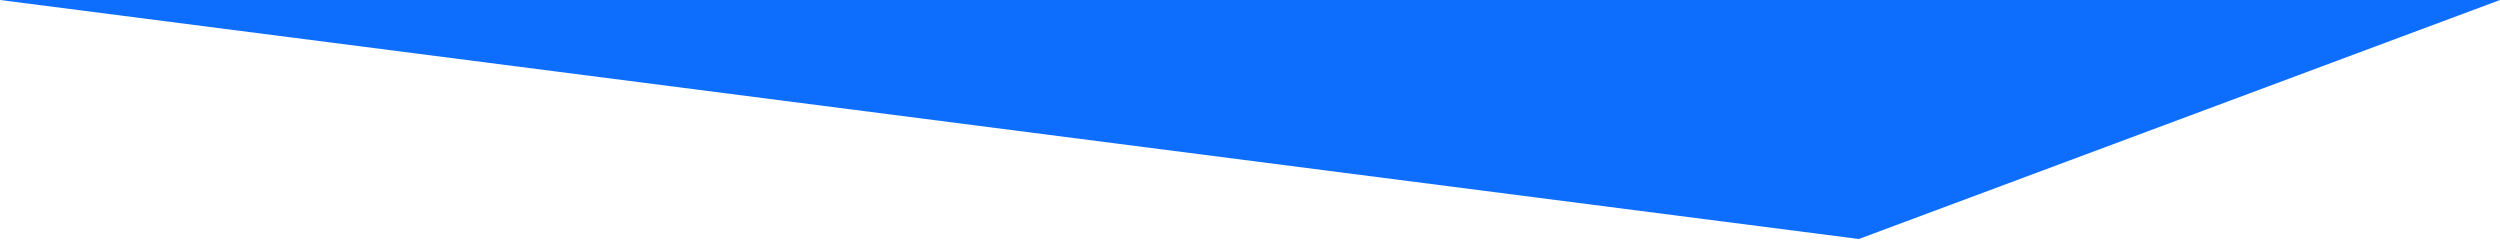
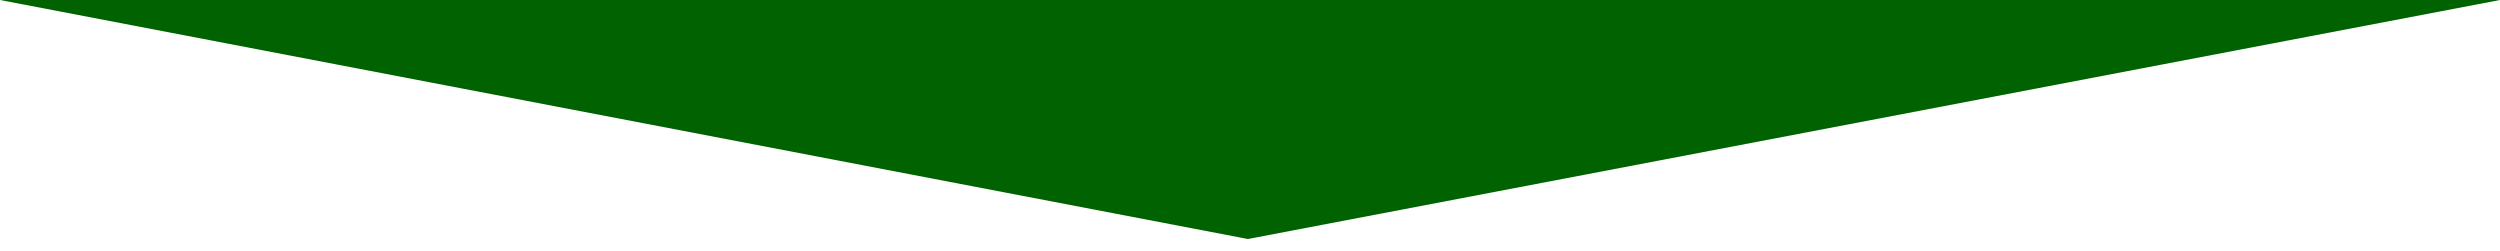
<svg xmlns="http://www.w3.org/2000/svg" data-name="Layer 1" viewBox="0 0 1200 120" preserveAspectRatio="none">
-   <path d="M1200 0L0 0 892.25 114.72 1200 0z" class="shape-fill" fill="#0D6EFD" fill-opacity="1" />
+   <path d="M1200 0L0 0 598.97 114.72 1200 0z" class="shape-fill" fill="#006200" fill-opacity="1" />
</svg>
